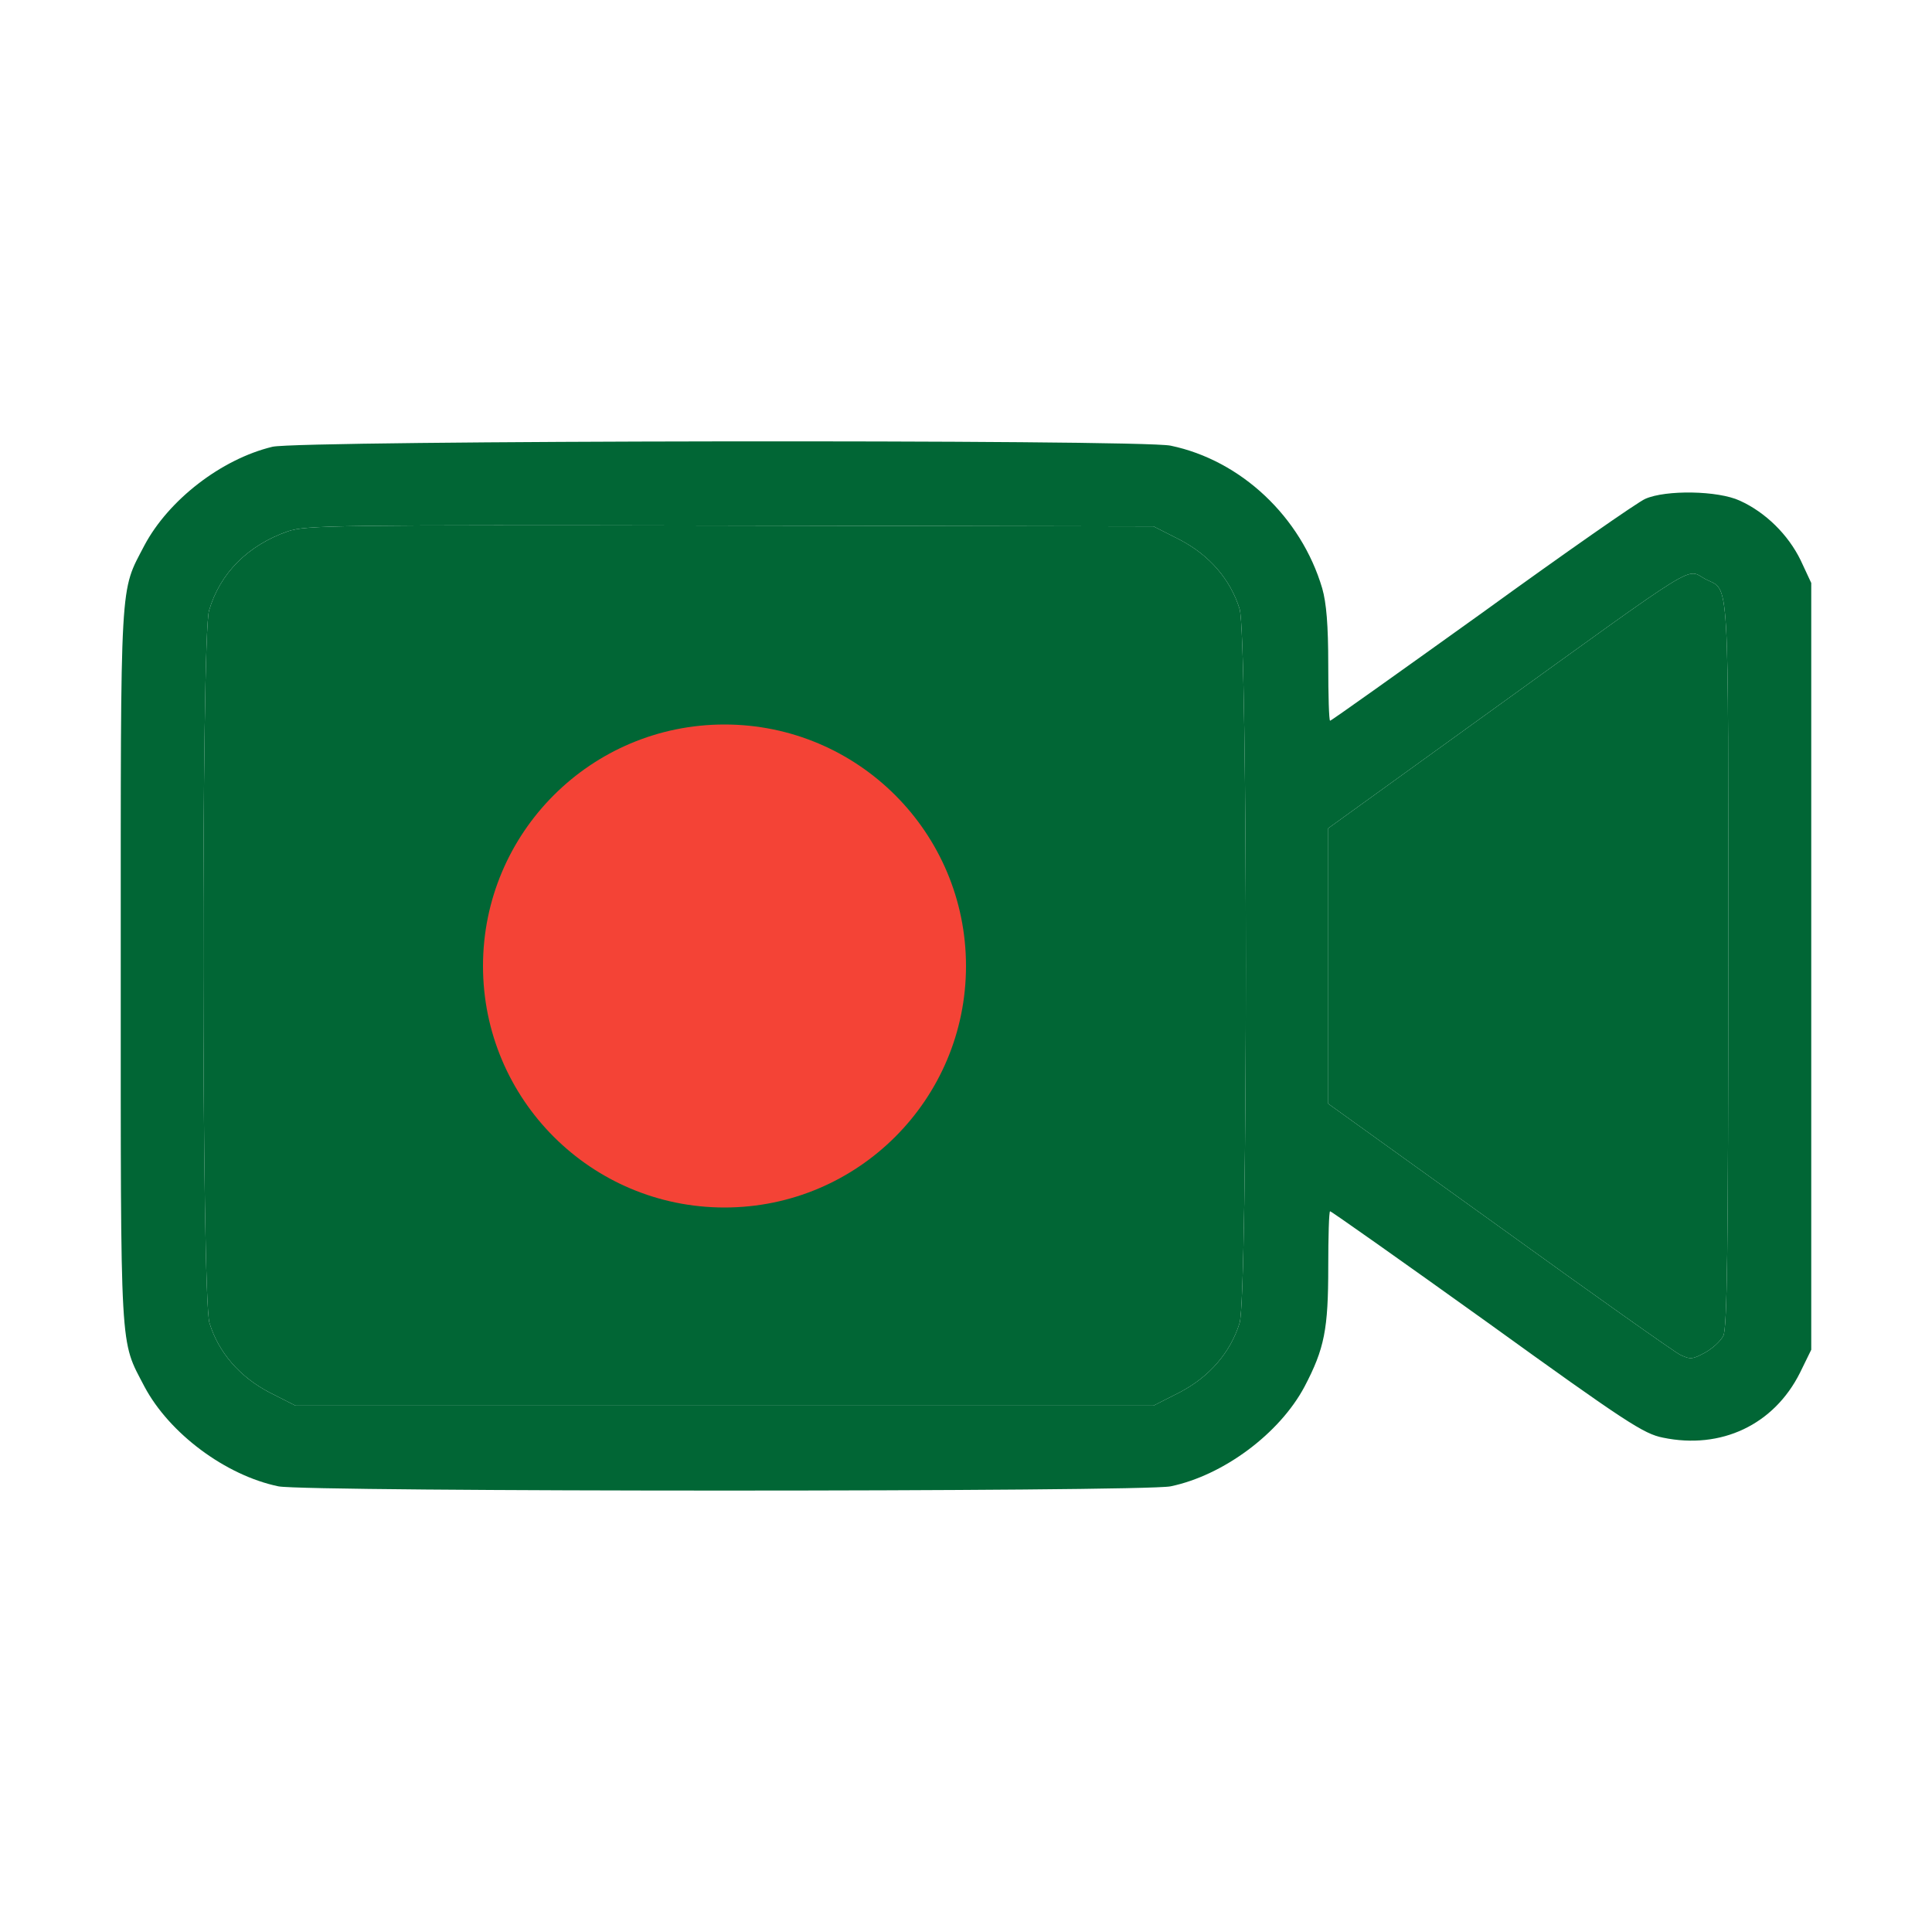
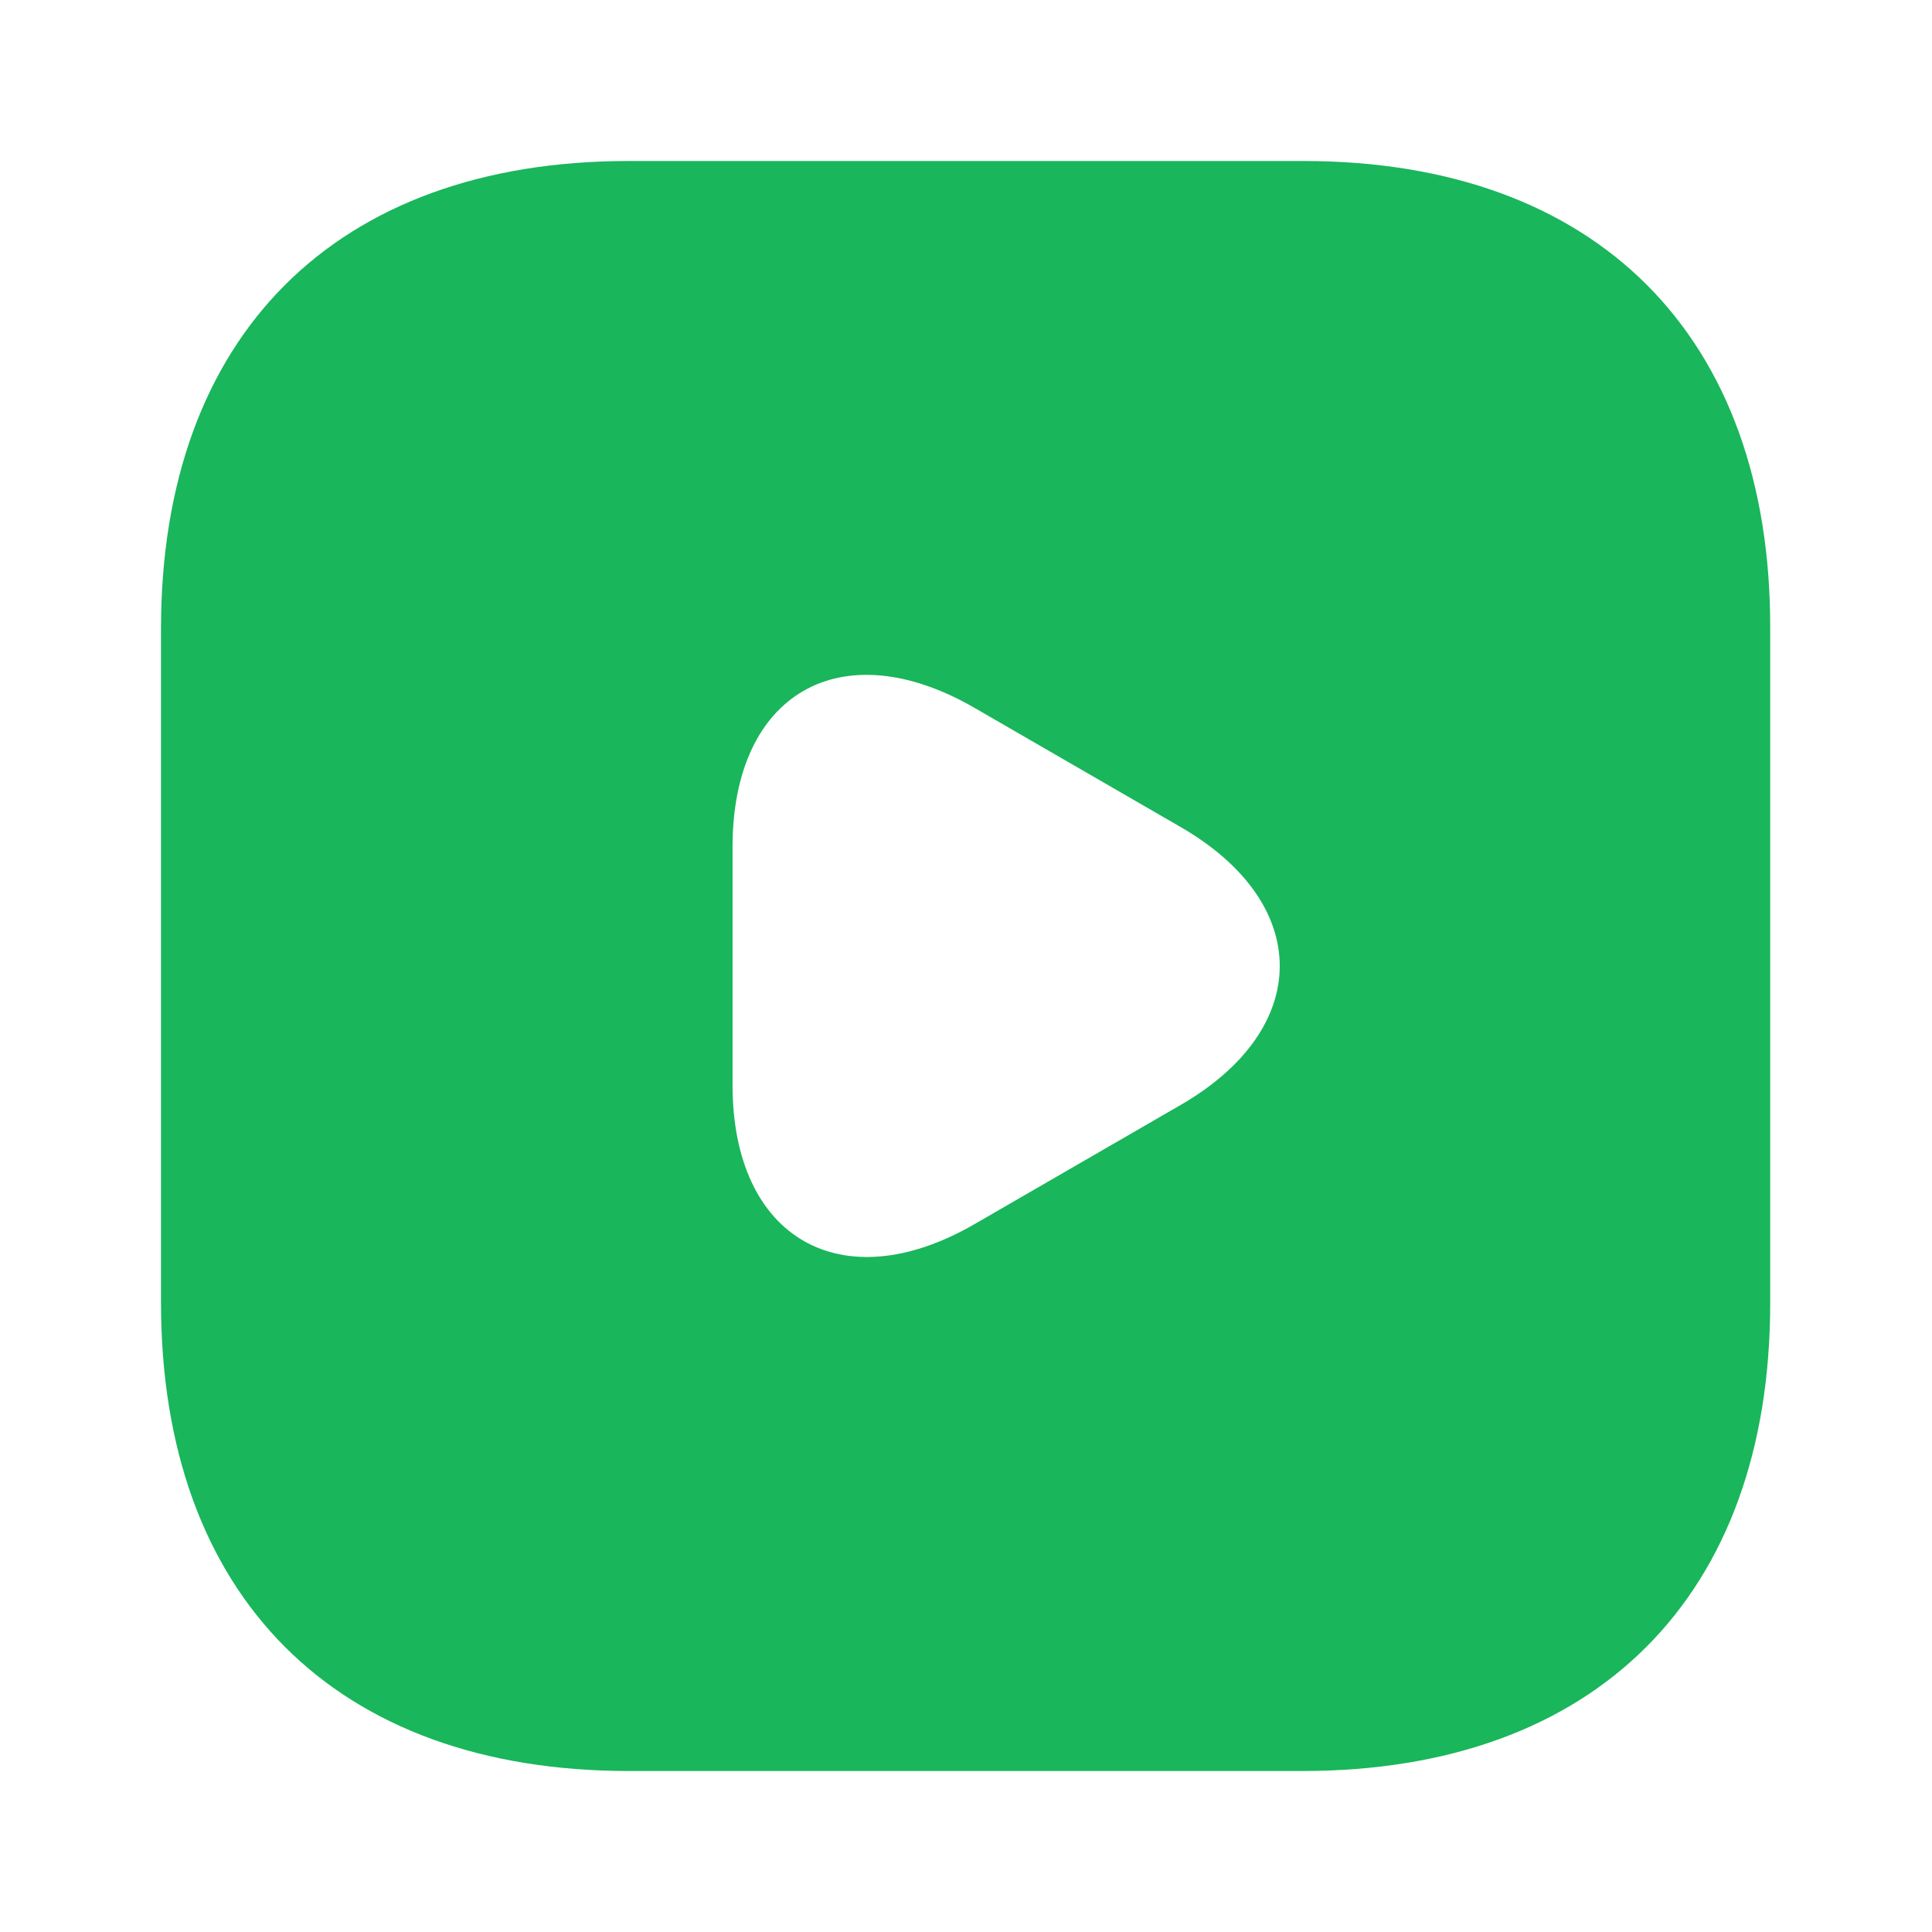
<svg xmlns="http://www.w3.org/2000/svg" width="24" height="24" viewBox="0 0 24 24" fill="none">
-   <path d="M3.384 5.55C2.747 5.704 2.095 6.211 1.795 6.773C1.486 7.368 1.5 7.106 1.5 12C1.5 16.893 1.486 16.631 1.795 17.226C2.105 17.808 2.803 18.328 3.459 18.464C3.806 18.534 14.194 18.534 14.541 18.464C15.197 18.328 15.895 17.808 16.205 17.226C16.453 16.753 16.5 16.514 16.5 15.74C16.5 15.361 16.509 15.047 16.523 15.047C16.538 15.047 17.414 15.665 18.474 16.425C20.203 17.672 20.419 17.812 20.658 17.859C21.38 18.009 22.036 17.7 22.36 17.053L22.5 16.767V12.004V7.242L22.369 6.961C22.214 6.642 21.933 6.365 21.614 6.22C21.342 6.093 20.691 6.084 20.438 6.197C20.349 6.234 19.434 6.872 18.413 7.612C17.386 8.348 16.538 8.953 16.523 8.953C16.509 8.953 16.5 8.639 16.5 8.259C16.5 7.762 16.477 7.49 16.425 7.308C16.163 6.422 15.417 5.718 14.541 5.536C14.156 5.456 3.717 5.47 3.384 5.55ZM14.653 6.703C15.024 6.895 15.286 7.2 15.399 7.565C15.502 7.912 15.502 16.087 15.399 16.434C15.286 16.8 15.024 17.104 14.653 17.297L14.33 17.461H9H3.67L3.347 17.297C2.977 17.104 2.714 16.8 2.602 16.434C2.503 16.101 2.499 7.912 2.597 7.584C2.733 7.12 3.08 6.773 3.577 6.6C3.806 6.525 4.12 6.52 9.075 6.529L14.33 6.539L14.653 6.703ZM21.188 7.195C21.488 7.35 21.469 7.026 21.469 11.976C21.469 15.501 21.455 16.5 21.408 16.593C21.375 16.659 21.272 16.753 21.178 16.804C21.023 16.889 20.995 16.889 20.869 16.828C20.794 16.79 19.781 16.073 18.619 15.234L16.5 13.711V12V10.289L18.45 8.882C21.188 6.909 20.934 7.064 21.188 7.195Z" fill="#016635" />
-   <path d="M14.653 6.703C15.024 6.895 15.286 7.2 15.399 7.565C15.502 7.912 15.502 16.087 15.399 16.434C15.286 16.8 15.024 17.104 14.653 17.297L14.33 17.461H9H3.67L3.347 17.297C2.977 17.104 2.714 16.8 2.602 16.434C2.503 16.101 2.499 7.912 2.597 7.584C2.733 7.12 3.08 6.773 3.577 6.6C3.806 6.525 4.12 6.52 9.075 6.529L14.33 6.539L14.653 6.703Z" fill="#016635" />
-   <path d="M21.188 7.195C21.488 7.35 21.469 7.026 21.469 11.976C21.469 15.501 21.455 16.5 21.408 16.593C21.375 16.659 21.272 16.753 21.178 16.804C21.023 16.889 20.995 16.889 20.869 16.828C20.794 16.79 19.781 16.073 18.619 15.234L16.5 13.711V12V10.289L18.45 8.882C21.188 6.909 20.934 7.064 21.188 7.195Z" fill="#016635" />
-   <circle cx="9" cy="12" r="3" fill="#F44336" />
+   <path d="M16.19 2H7.81C4.17 2 2 4.17 2 7.81V16.18C2 19.83 4.17 22 7.81 22H16.18C19.82 22 21.99 19.83 21.99 16.19V7.81C22 4.17 19.83 2 16.19 2ZM14.66 13.73L13.38 14.47L12.1 15.21C10.45 16.16 9.1 15.38 9.1 13.48V12V10.52C9.1 8.61 10.45 7.84 12.1 8.79L13.38 9.53L14.66 10.27C16.31 11.22 16.31 12.78 14.66 13.73Z" fill="#19B65B" />
</svg>
